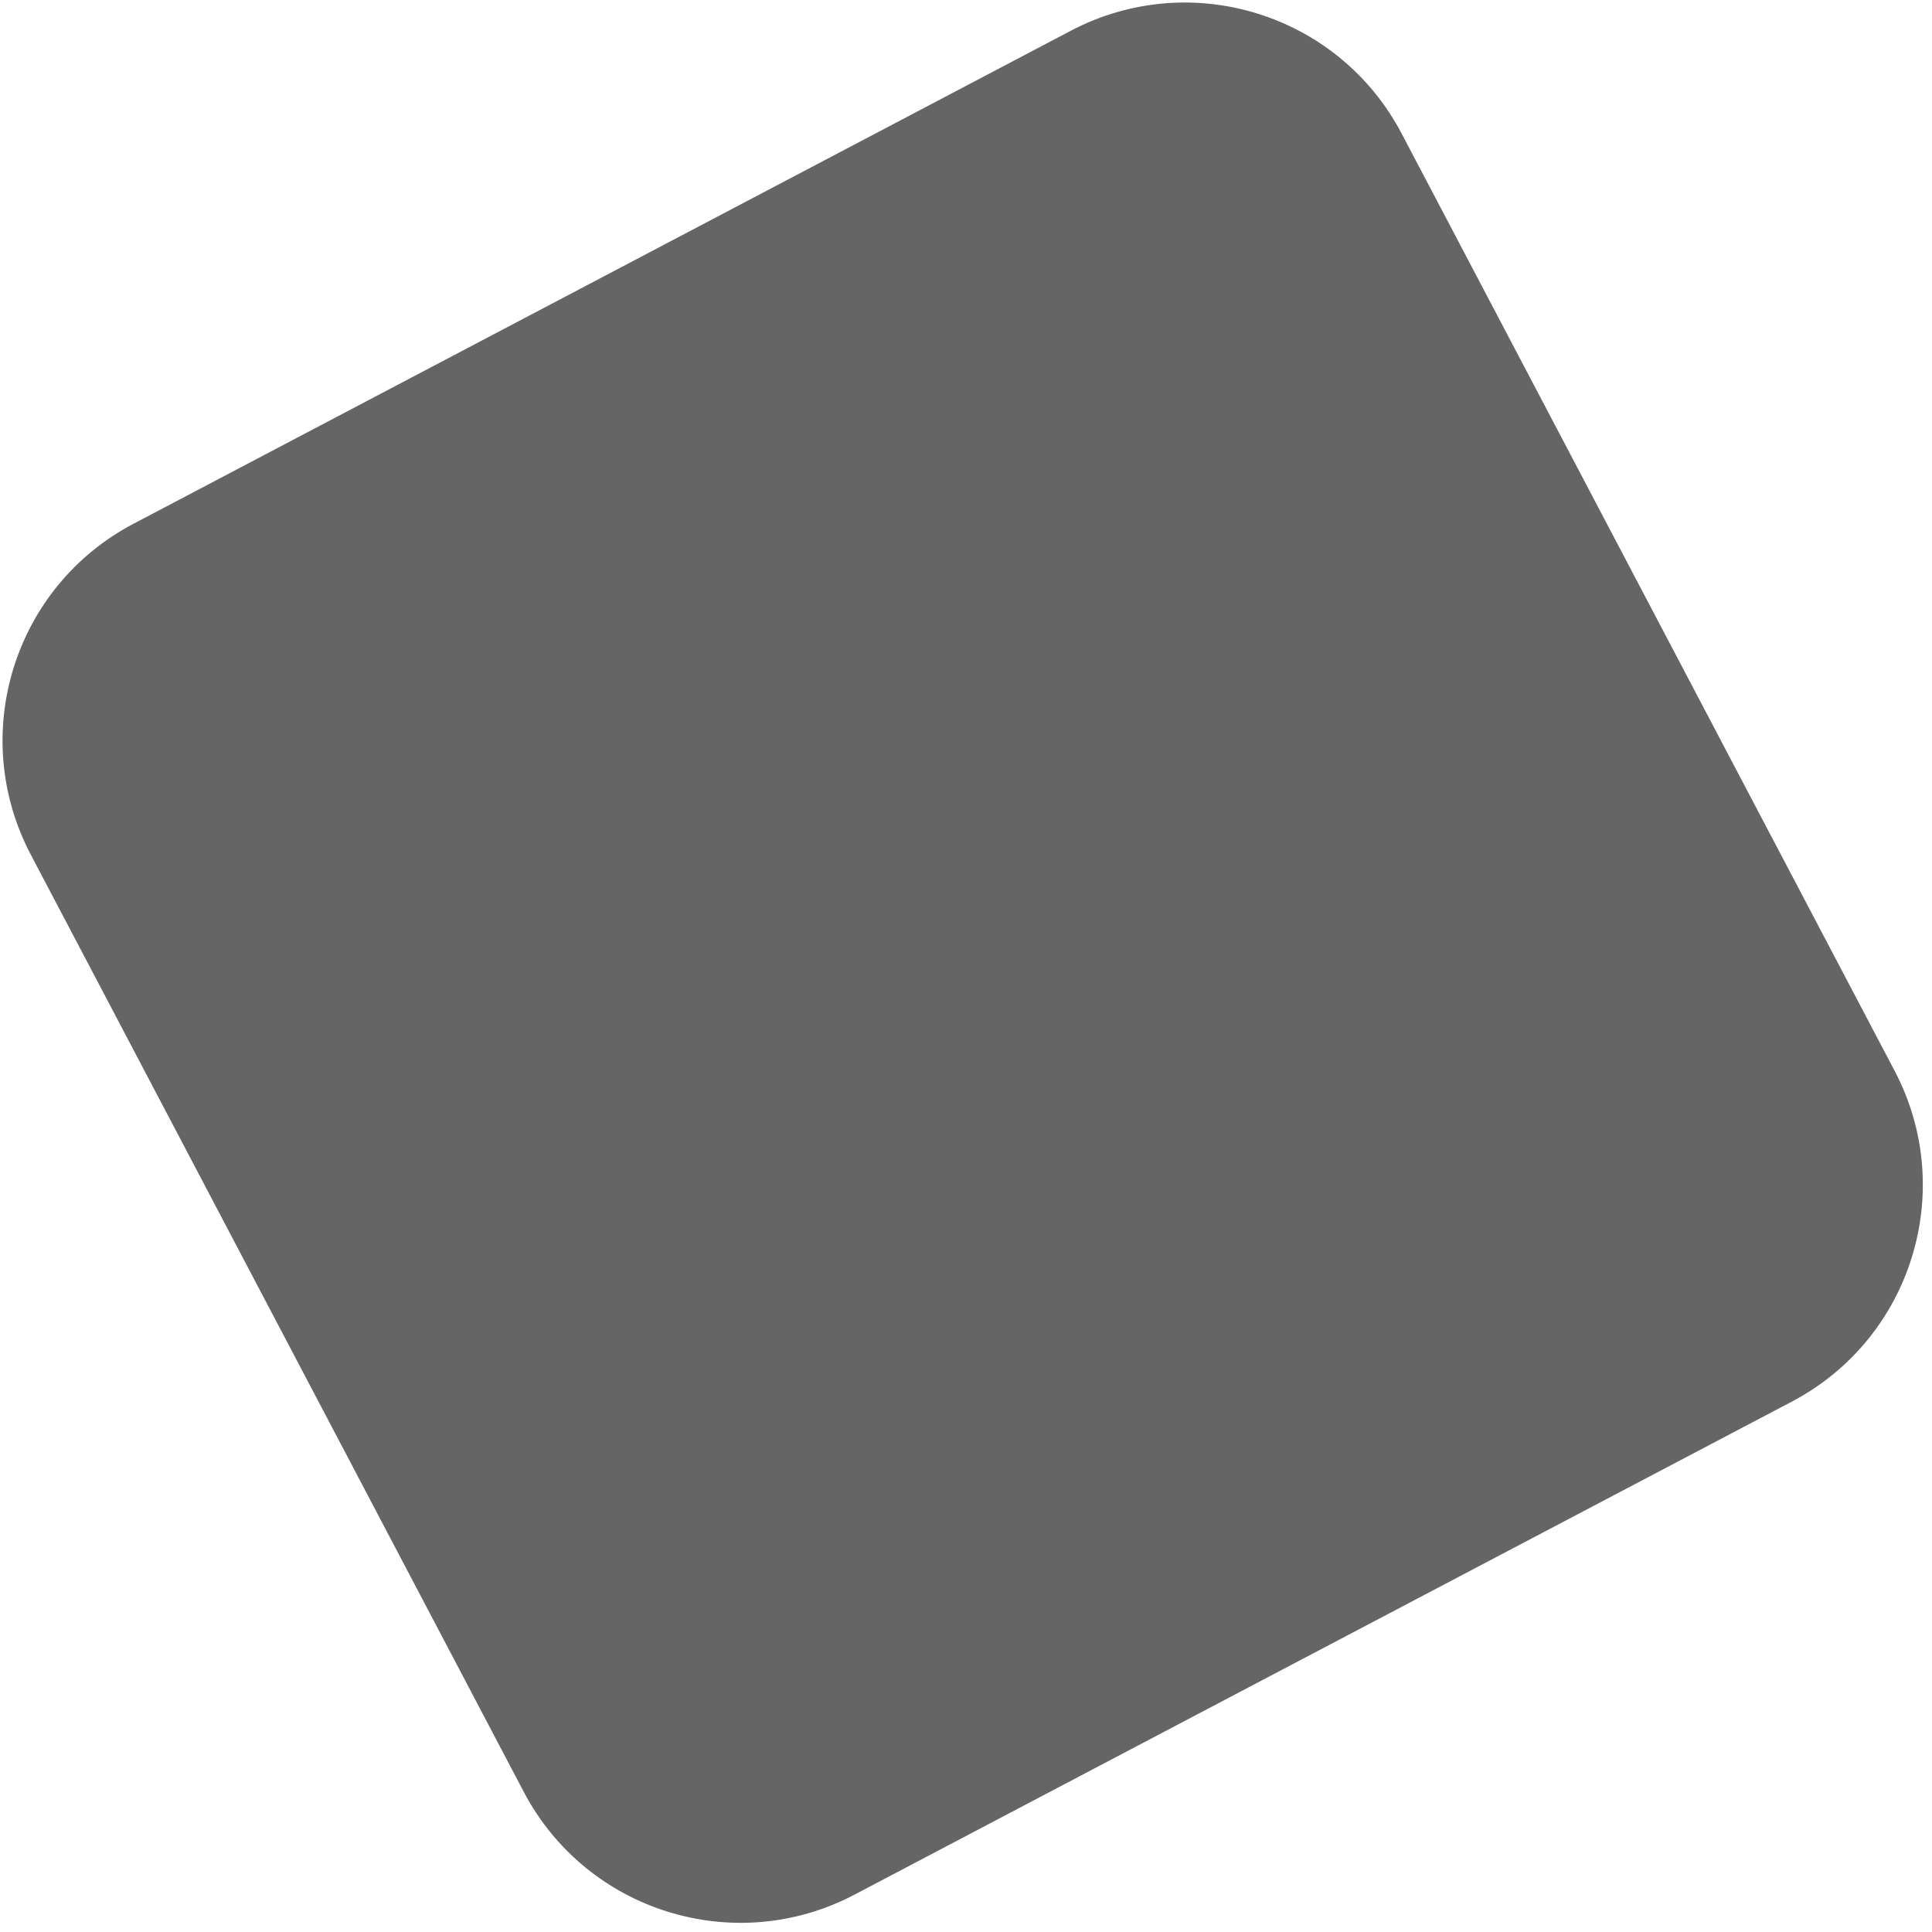
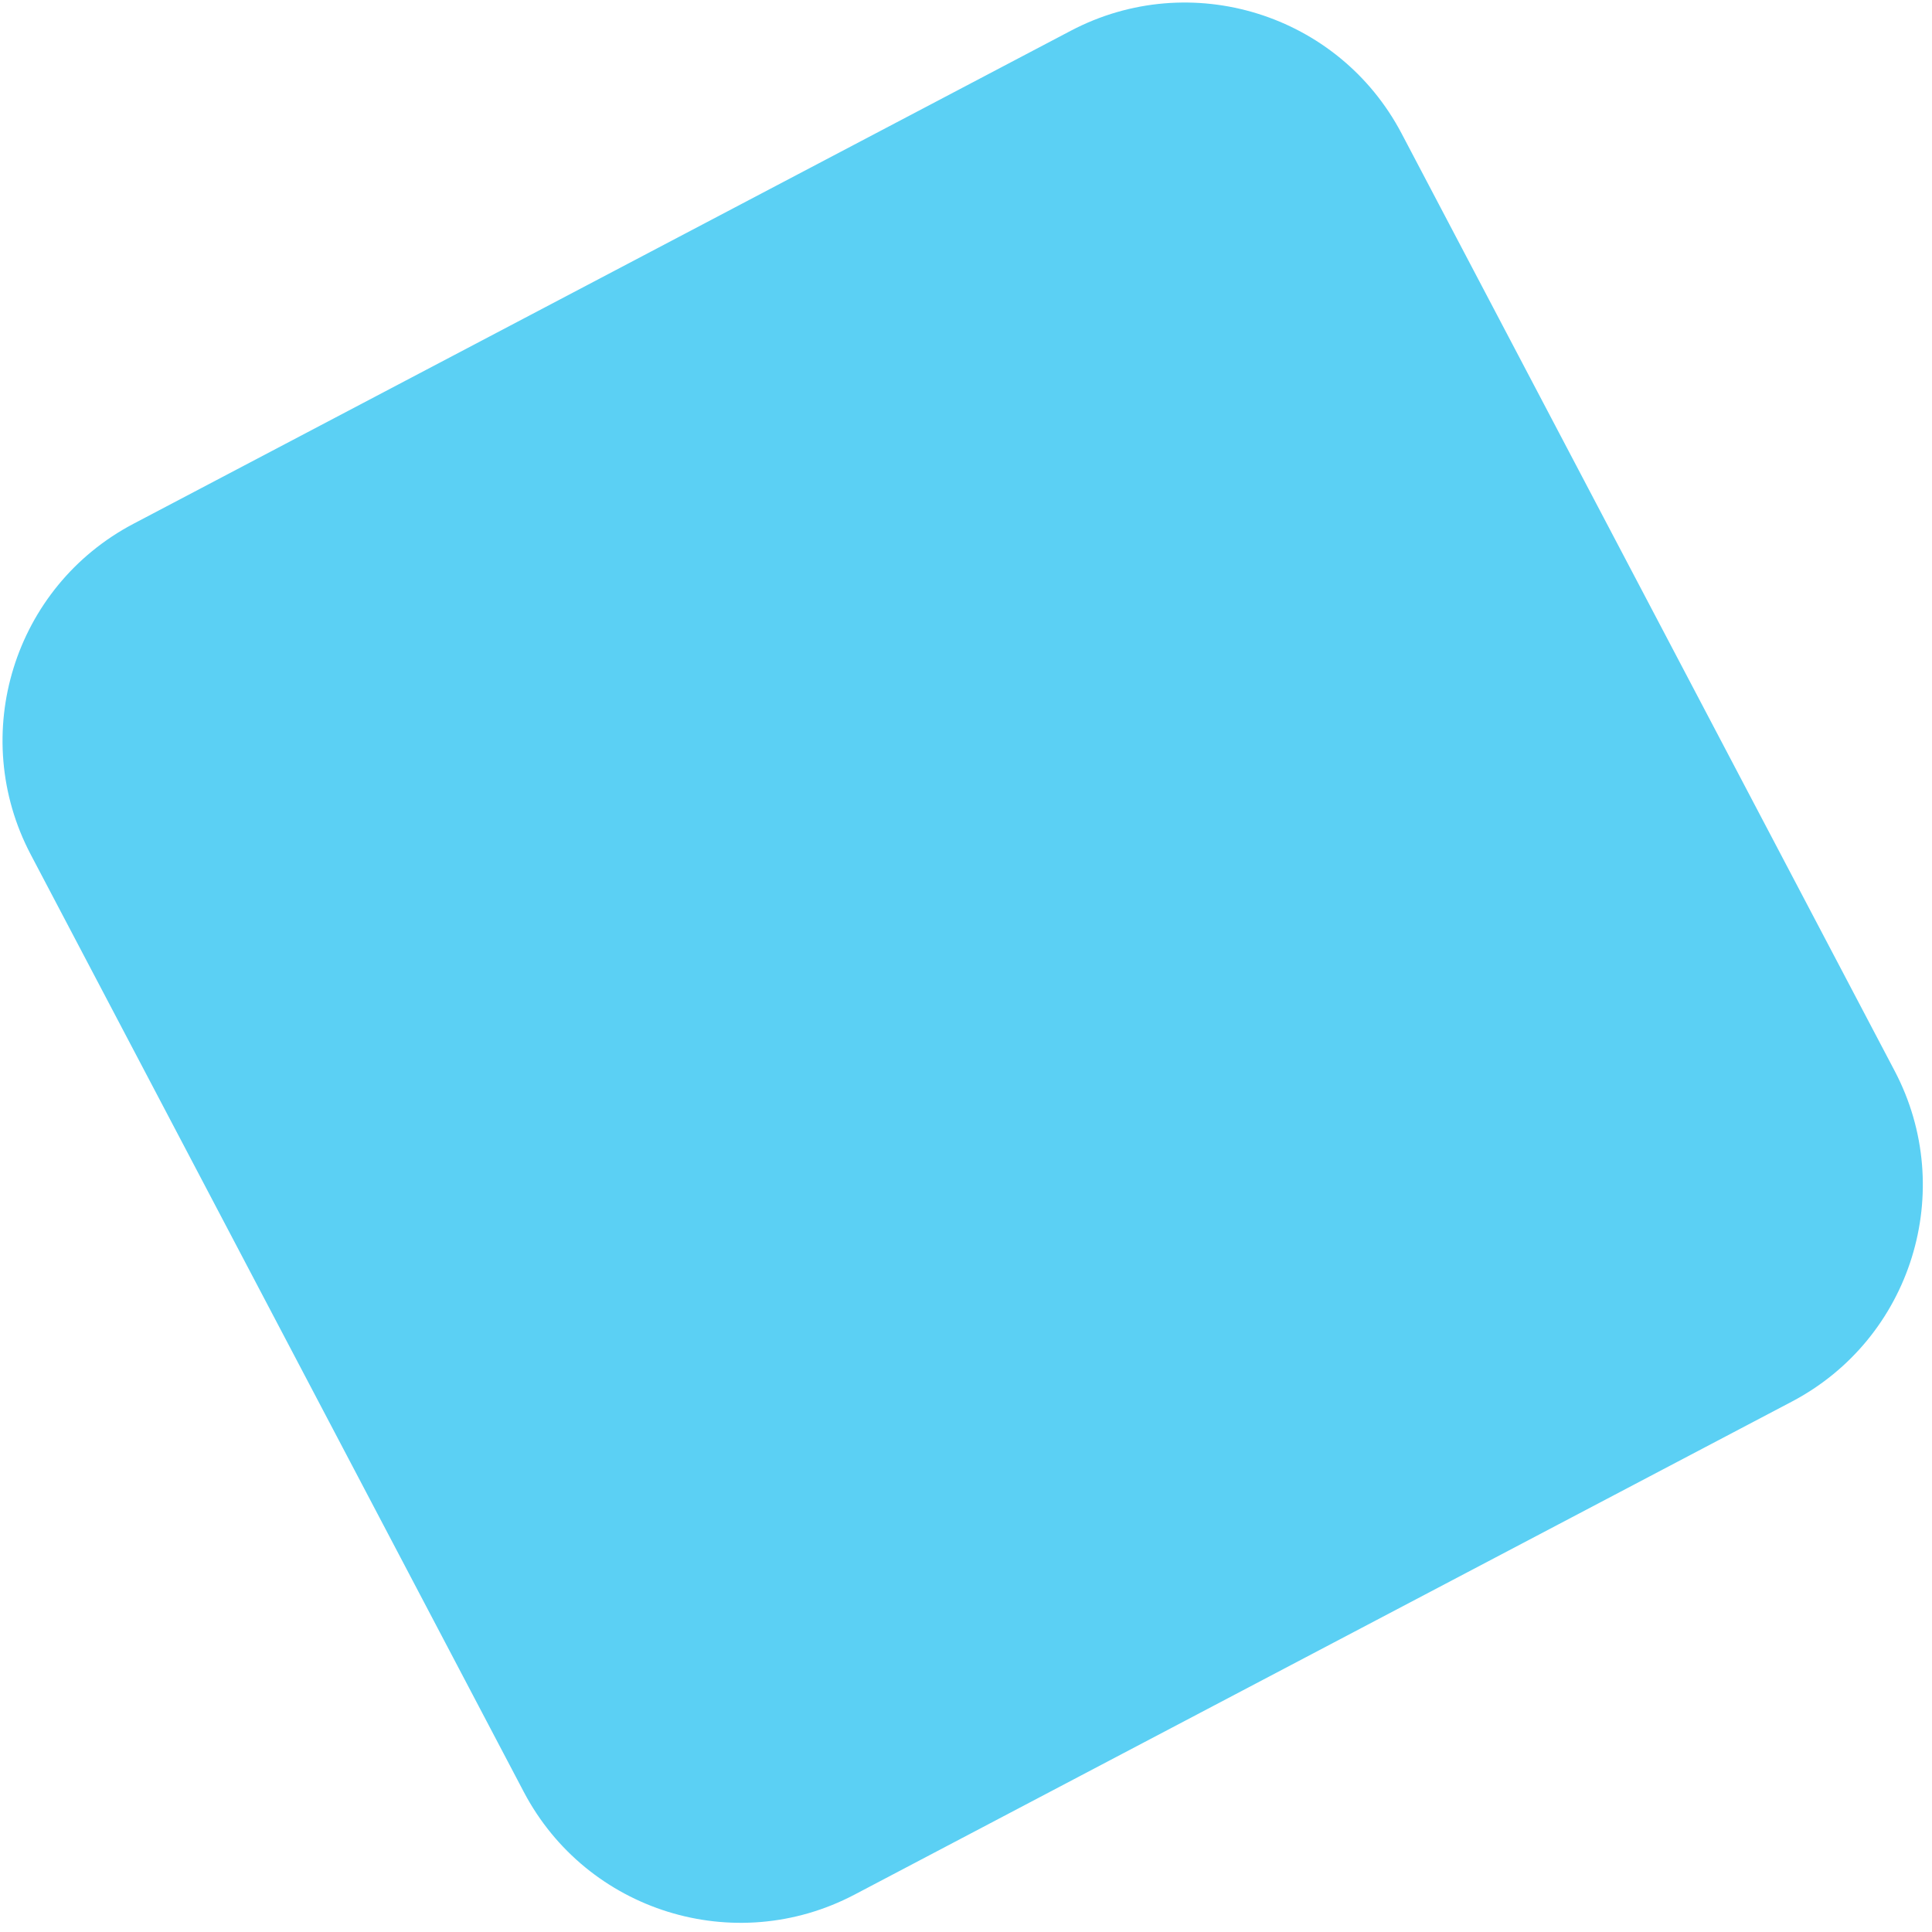
<svg xmlns="http://www.w3.org/2000/svg" width="142" height="142" viewBox="0 0 142 142" fill="none">
-   <path d="M78.705 2.259C87.503 -2.369 98.387 1.012 103.015 9.81L139.253 78.705C143.881 87.503 140.5 98.387 131.702 103.015L62.807 139.253C54.009 143.881 43.125 140.5 38.497 131.702L2.259 62.807C-2.369 54.009 1.012 43.125 9.81 38.497L78.705 2.259Z" fill="#656565" />
+   <path d="M78.705 2.259C87.503 -2.369 98.387 1.012 103.015 9.81L139.253 78.705C143.881 87.503 140.5 98.387 131.702 103.015L62.807 139.253C54.009 143.881 43.125 140.5 38.497 131.702L2.259 62.807C-2.369 54.009 1.012 43.125 9.81 38.497L78.705 2.259Z" fill="#5BD0F4" />
</svg>
